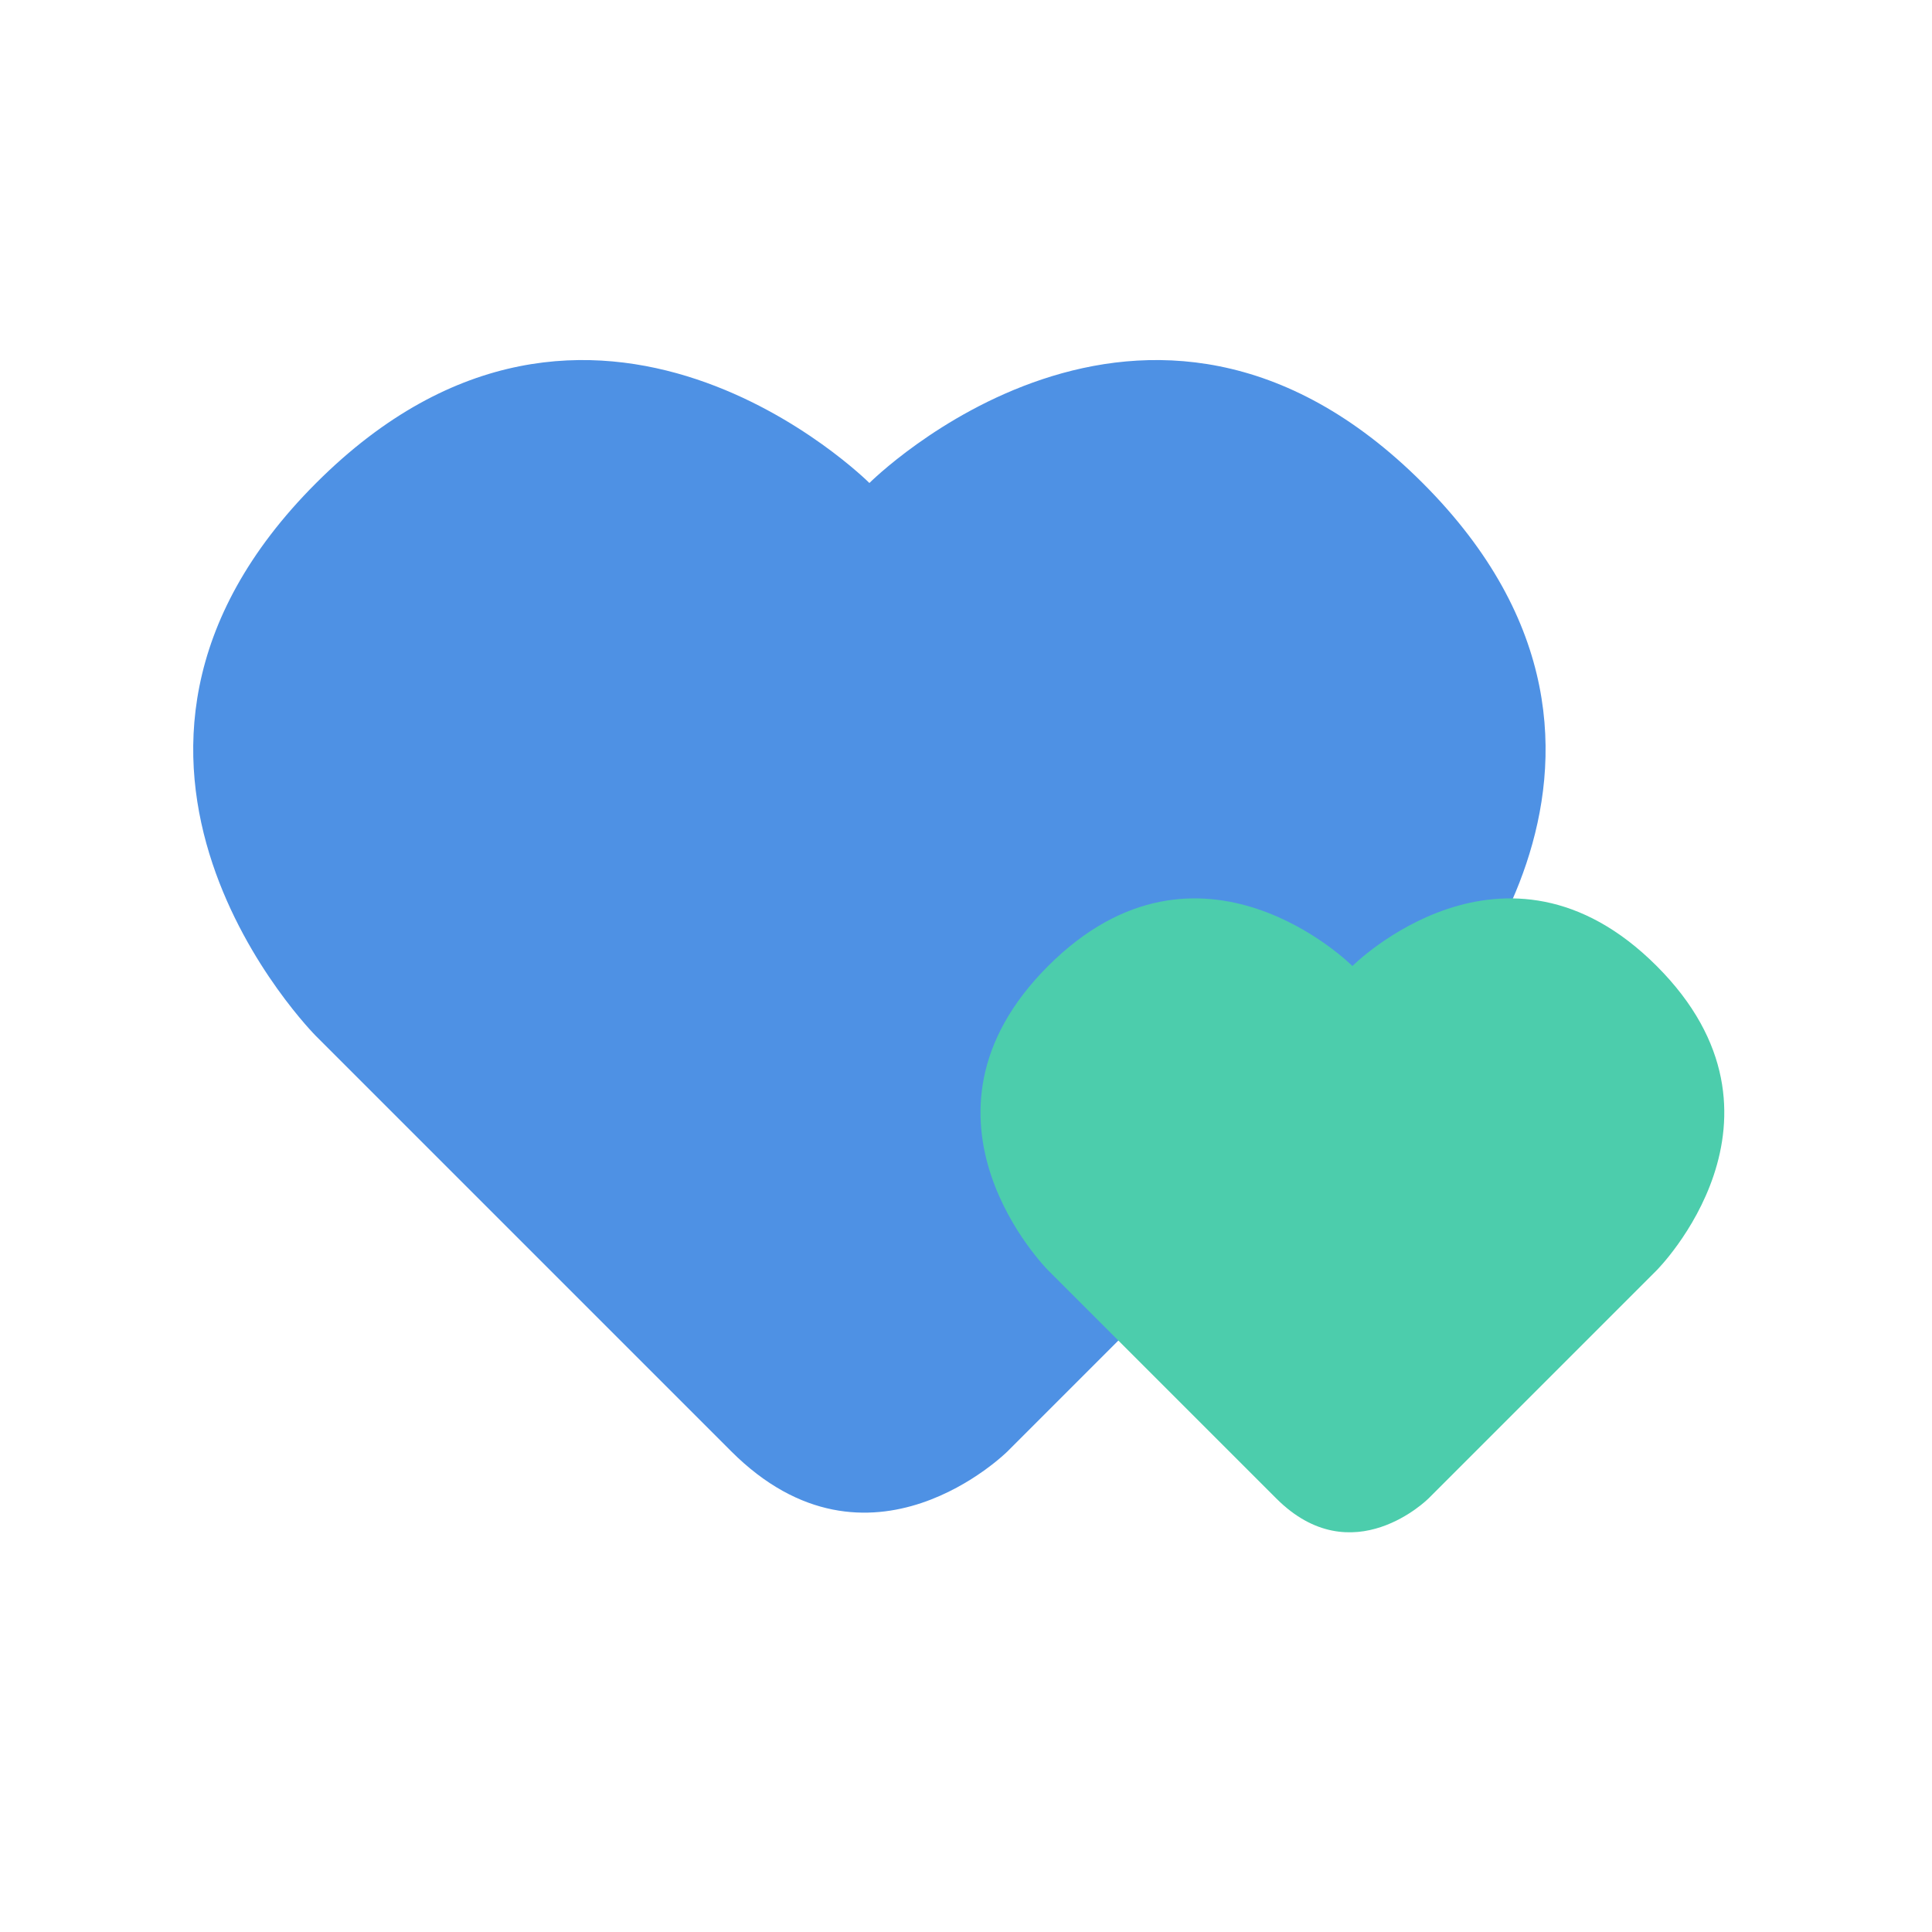
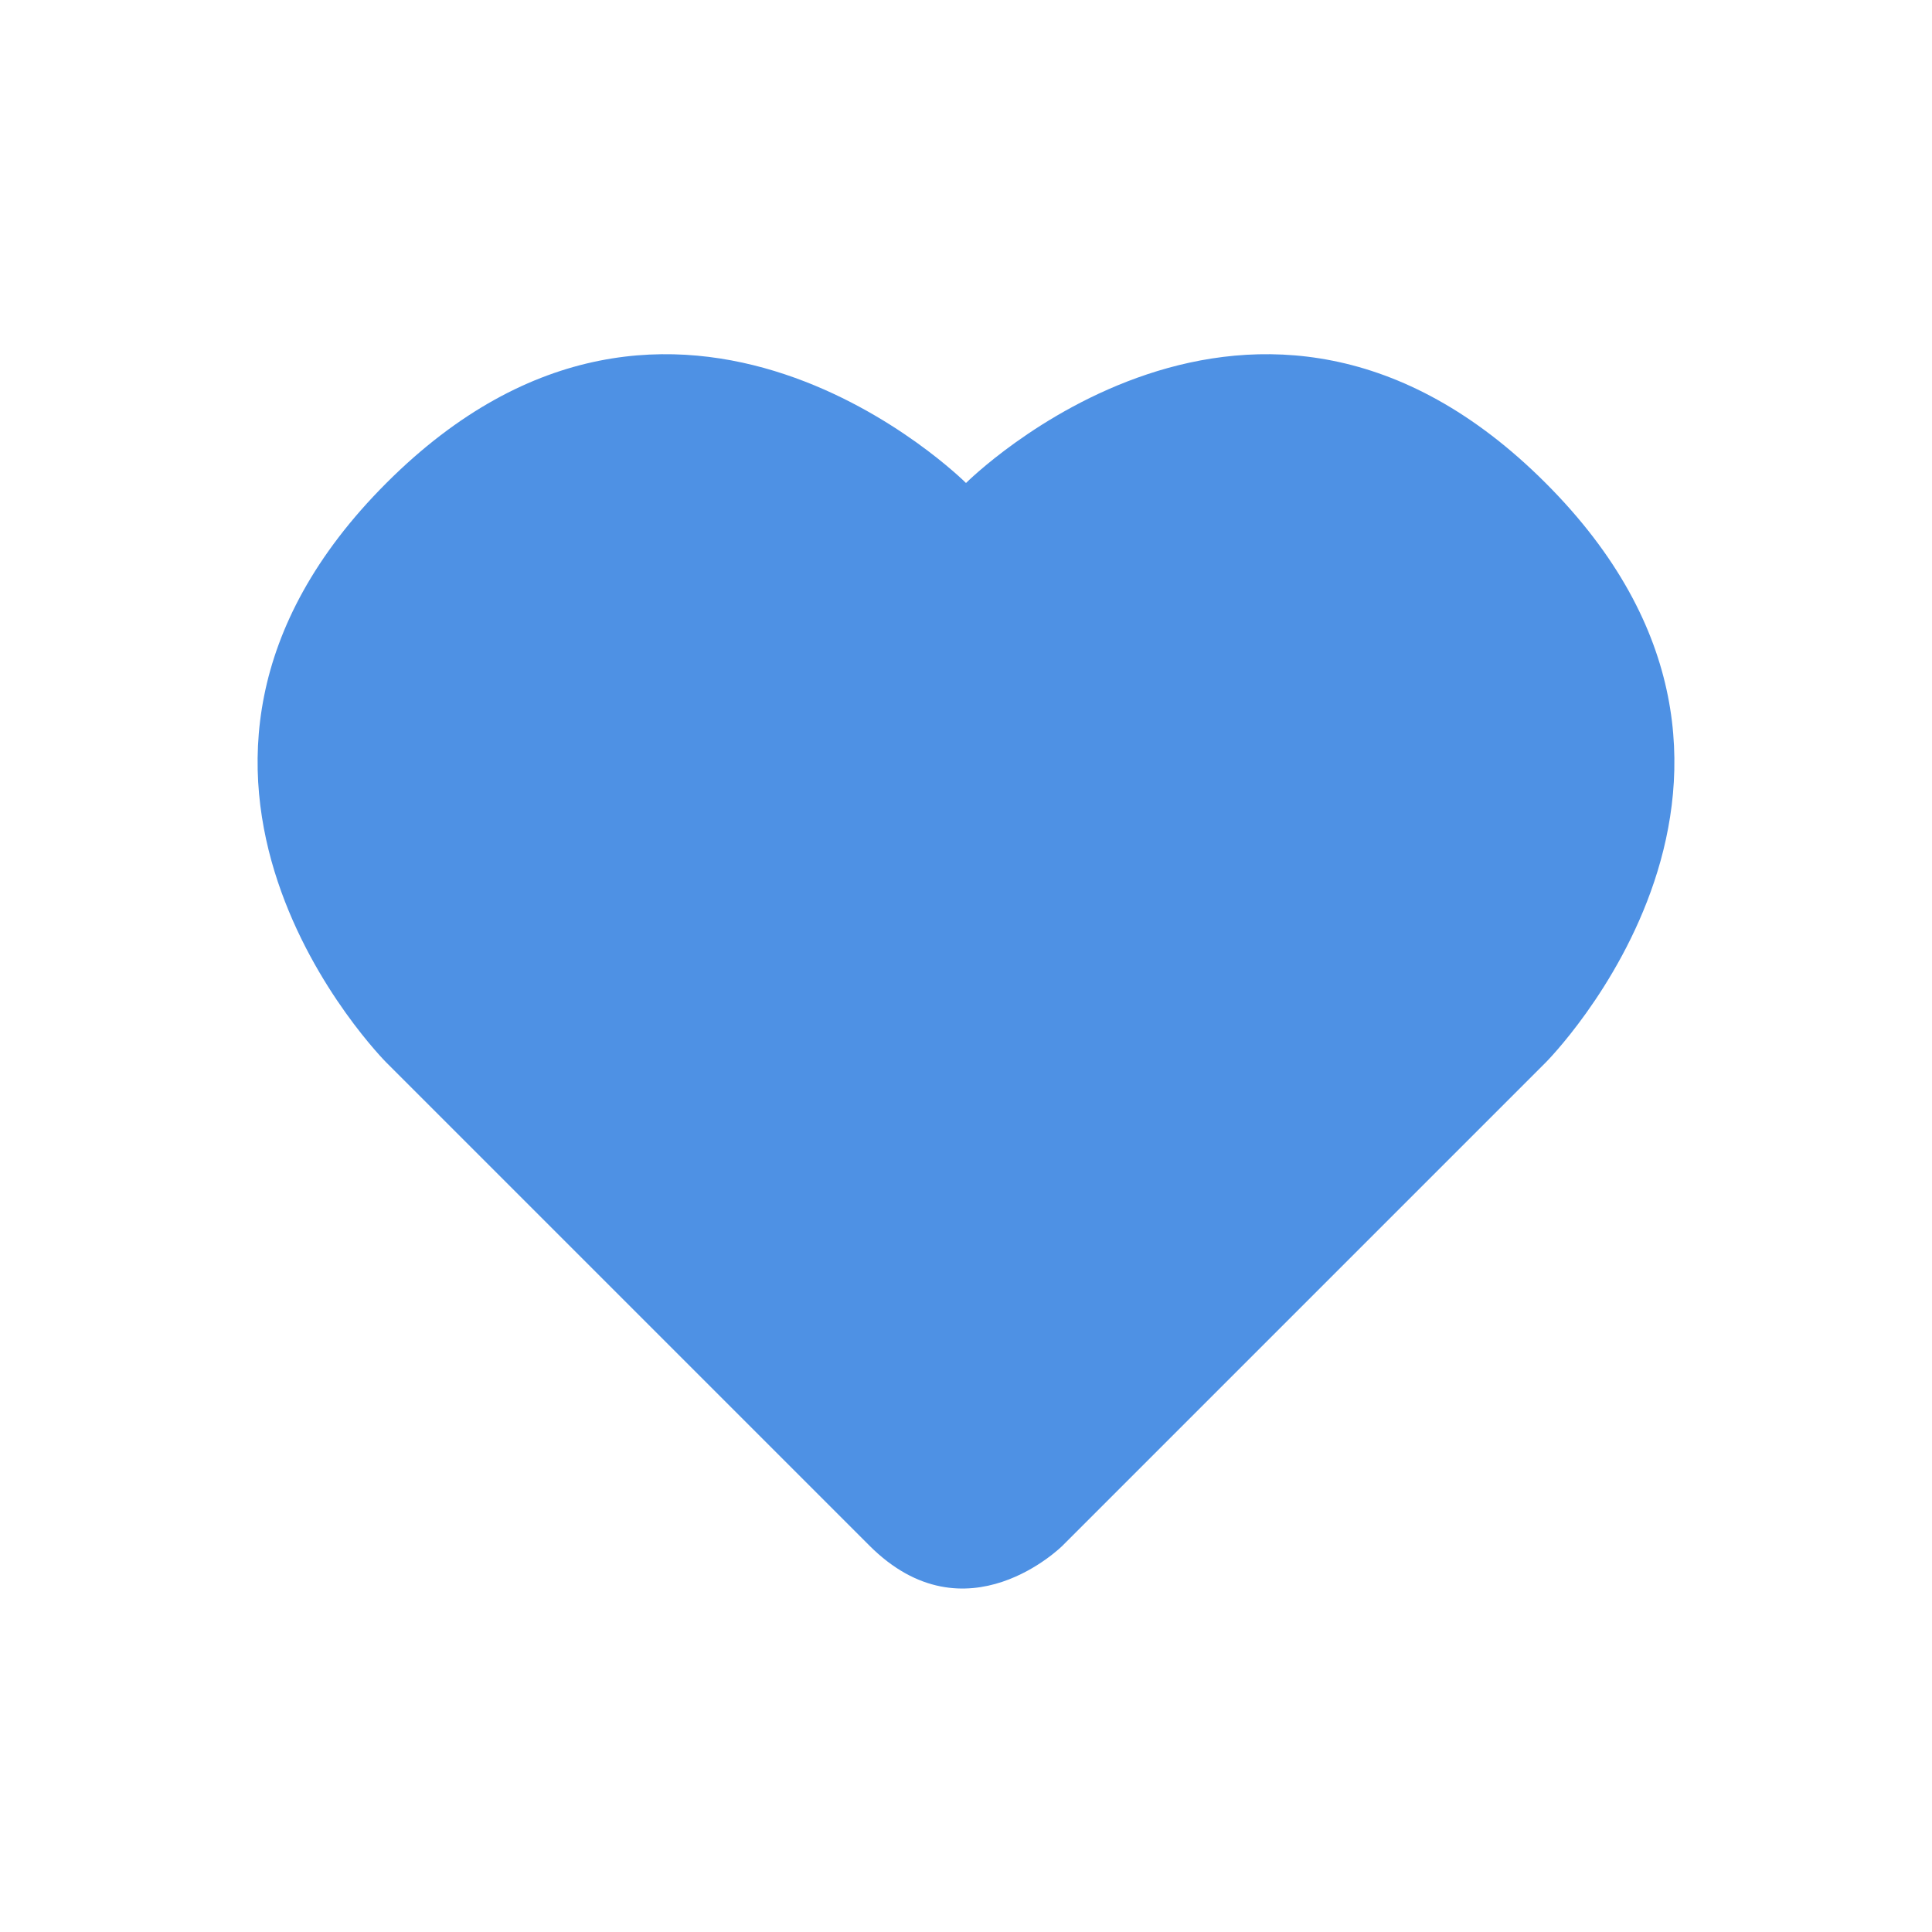
<svg xmlns="http://www.w3.org/2000/svg" width="100" height="100" viewBox="0 0 100 100" version="1.1" id="svg830">
  <defs id="defs824" />
-   <path style="fill:#4e91e4;stroke-width:1.432" d="m 16.364,25 c -14.318,14.318 0,28.636 0,28.636 l 21.477,21.477 c 7.159,7.159 14.318,0 14.318,0 L 73.636,53.636 c 0,0 14.318,-14.318 0,-28.636 C 59.318,10.682 45,25 45,25 45,25 30.682,10.682 16.364,25 Z" id="path1023" />
-   <path id="path2137" d="m 54.25,50 c -7.875,7.875 0,15.75 0,15.75 L 66.062,77.562 c 3.938,3.938 7.875,0 7.875,0 l 11.812,-11.812 c 0,0 7.875,-7.875 0,-15.75 C 77.875,42.125 70,50 70,50 c 0,0 -7.875,-7.875 -15.75,0 z" style="fill:#4ccdac;stroke-width:0.55" />
+   <path style="fill:#4e91e4;stroke-width:1.432" d="m 20,25 c -15,15 0,30 0,30 l 25,25 c 5,5 10,0 10,0 L 80,55 C 80,55 95,40 80,25 65,10 50,25 50,25 50,25 35,10 20,25 Z" id="path1023" />
</svg>
